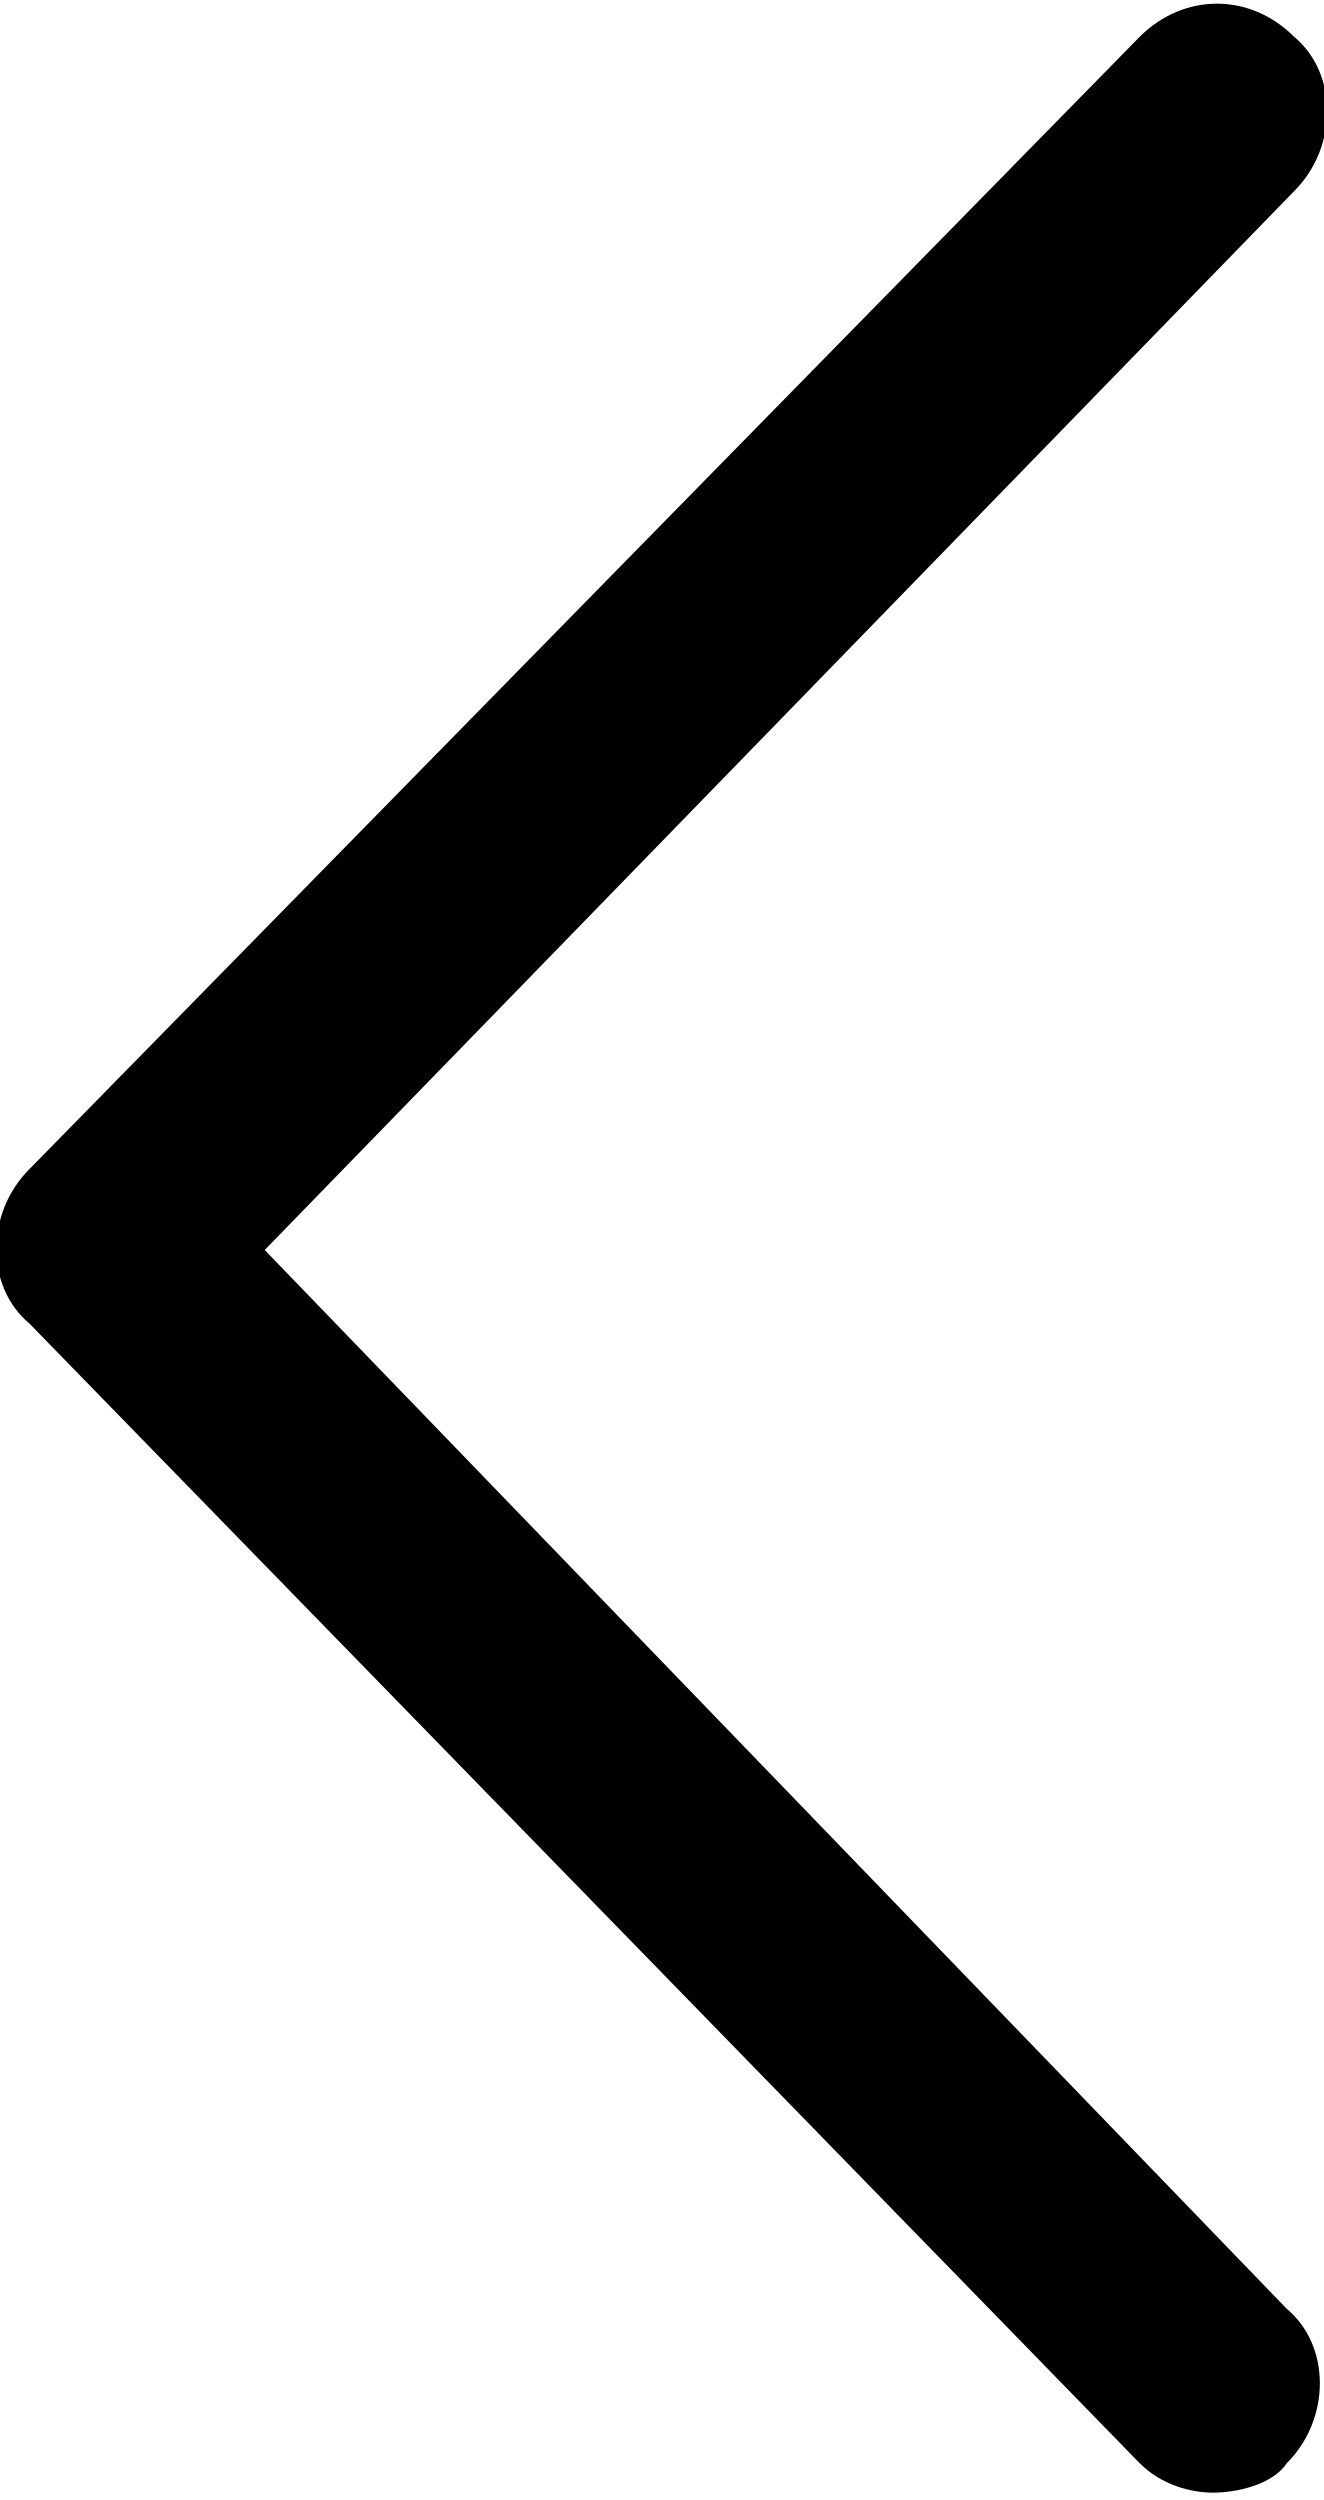
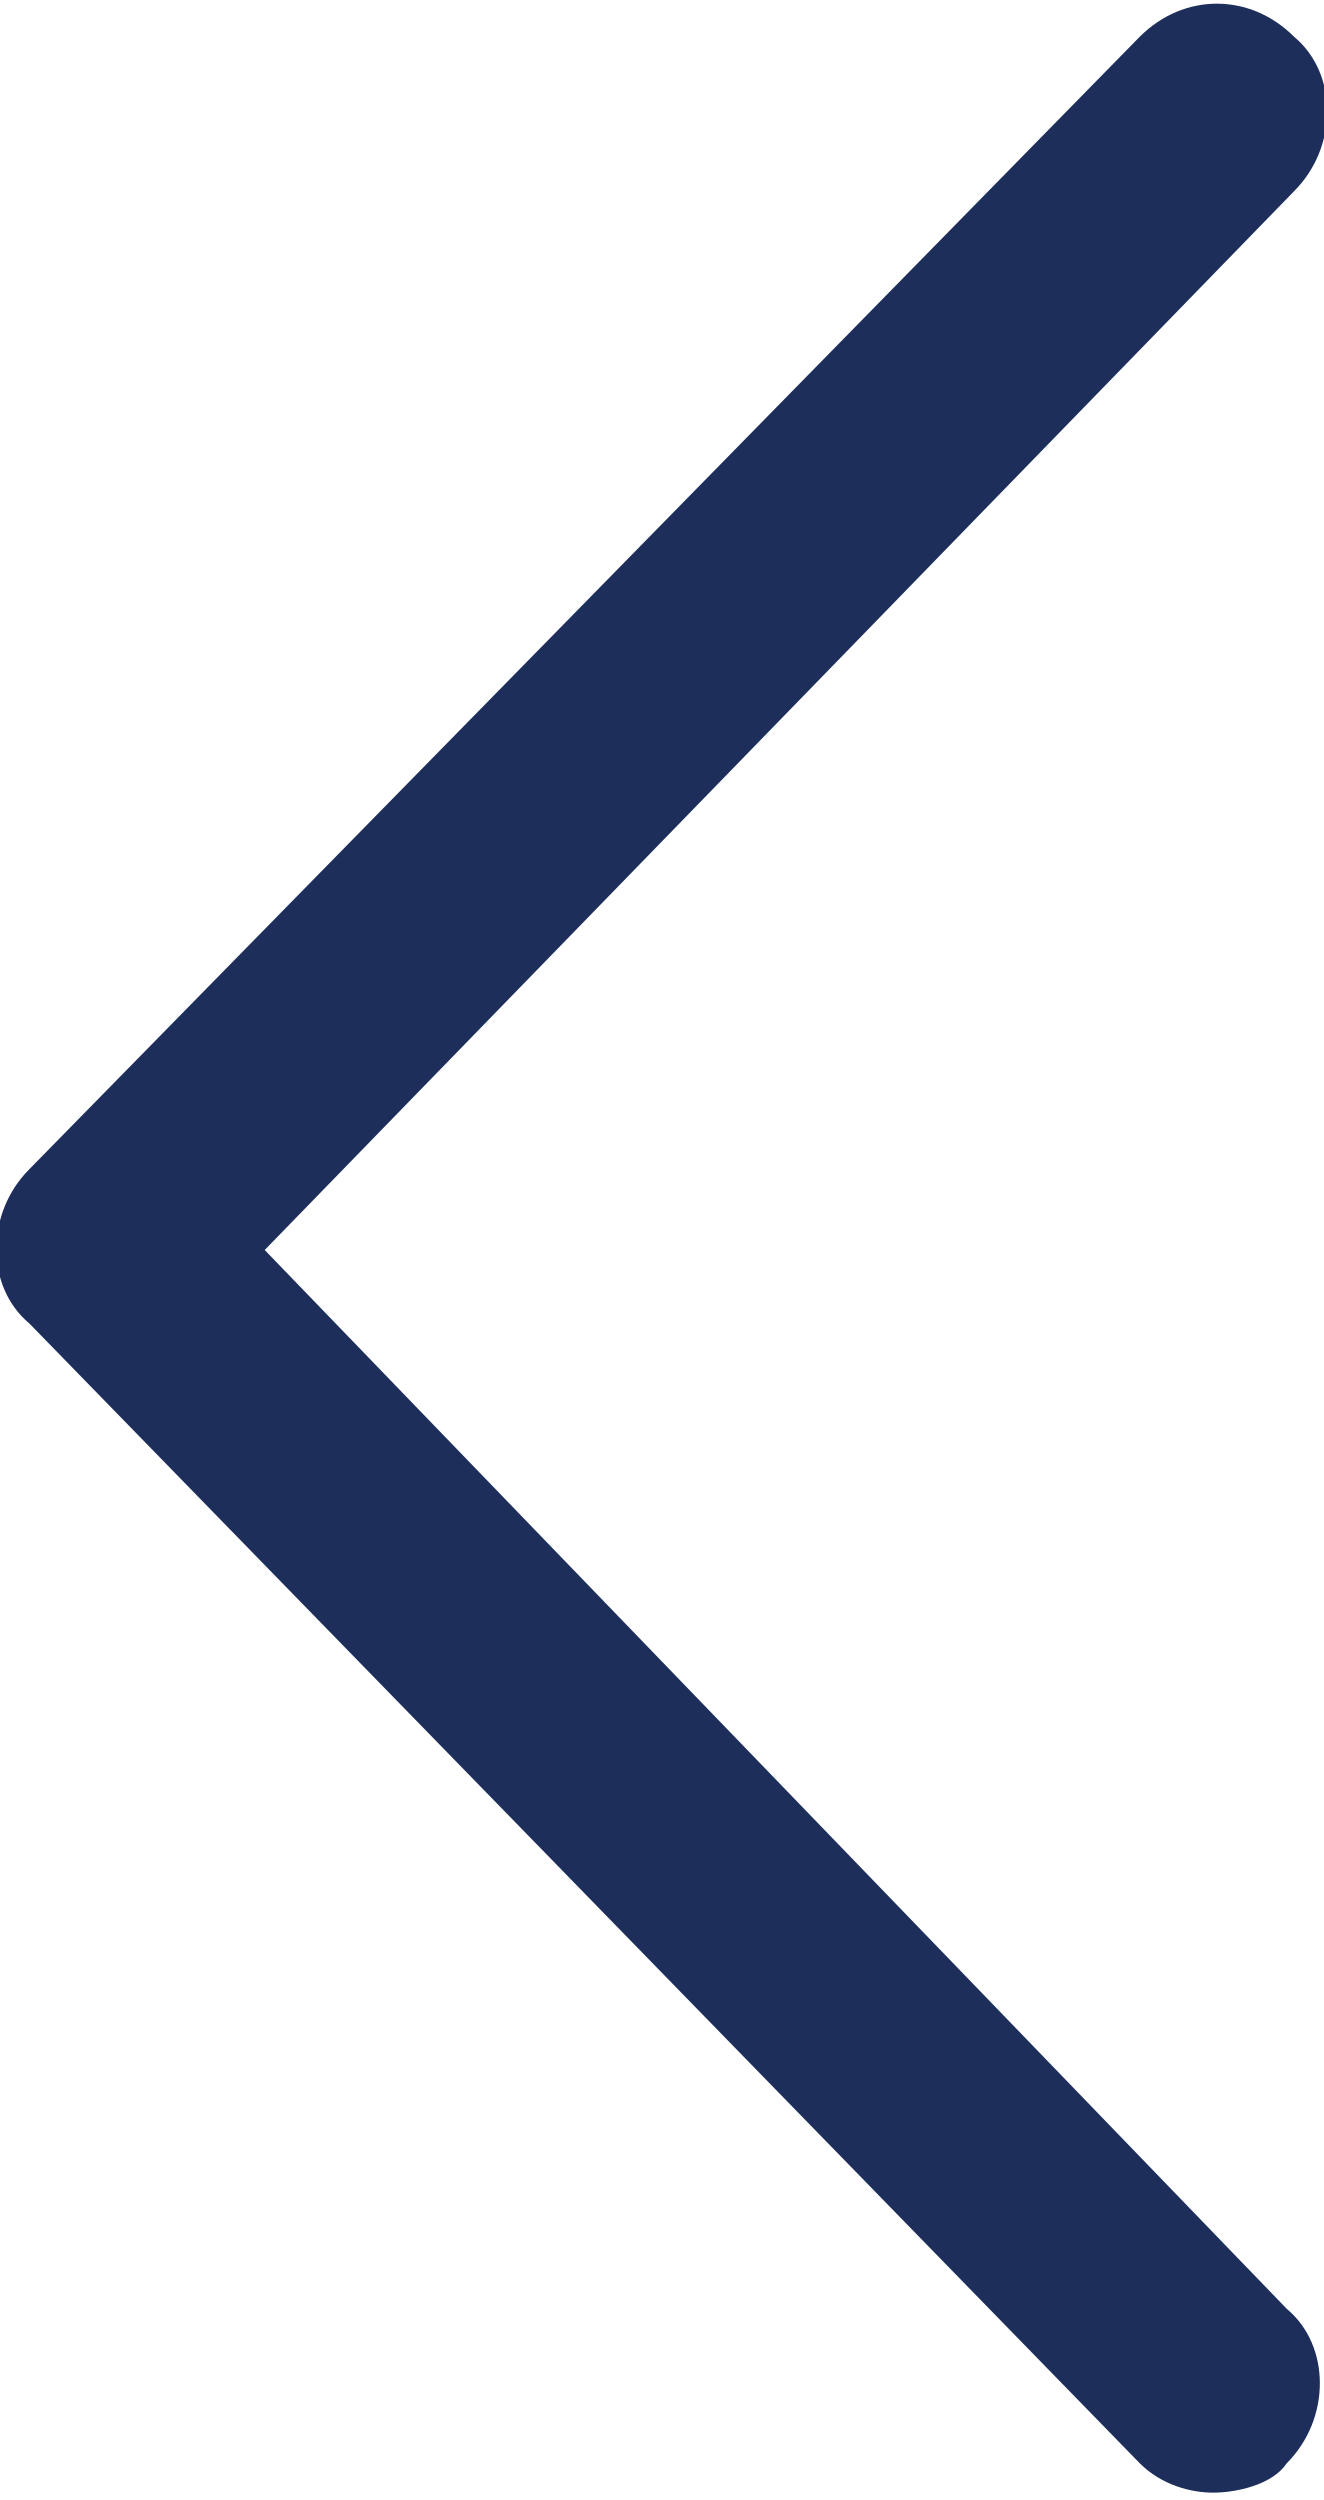
- <svg xmlns="http://www.w3.org/2000/svg" version="1.1" id="Layer_1" x="0px" y="0px" viewBox="0 0 18 34" style="enable-background:new 0 0 18 34;" xml:space="preserve">
+ <svg xmlns="http://www.w3.org/2000/svg" fill="#1d2e5b" version="1.1" id="Layer_1" x="0px" y="0px" viewBox="0 0 18 34" style="enable-background: new 0 0 18 34;" xml:space="preserve">
  <path d="M3.6,17l14-14.4c0.6-0.6,0.6-1.6,0-2.1c-0.6-0.6-1.5-0.6-2.1,0L0.4,15.9c-0.6,0.6-0.6,1.6,0,2.1l15.1,15.5   c0.3,0.3,0.7,0.4,1,0.4s0.8-0.1,1-0.4c0.6-0.6,0.6-1.6,0-2.1L3.6,17z" />
</svg>
